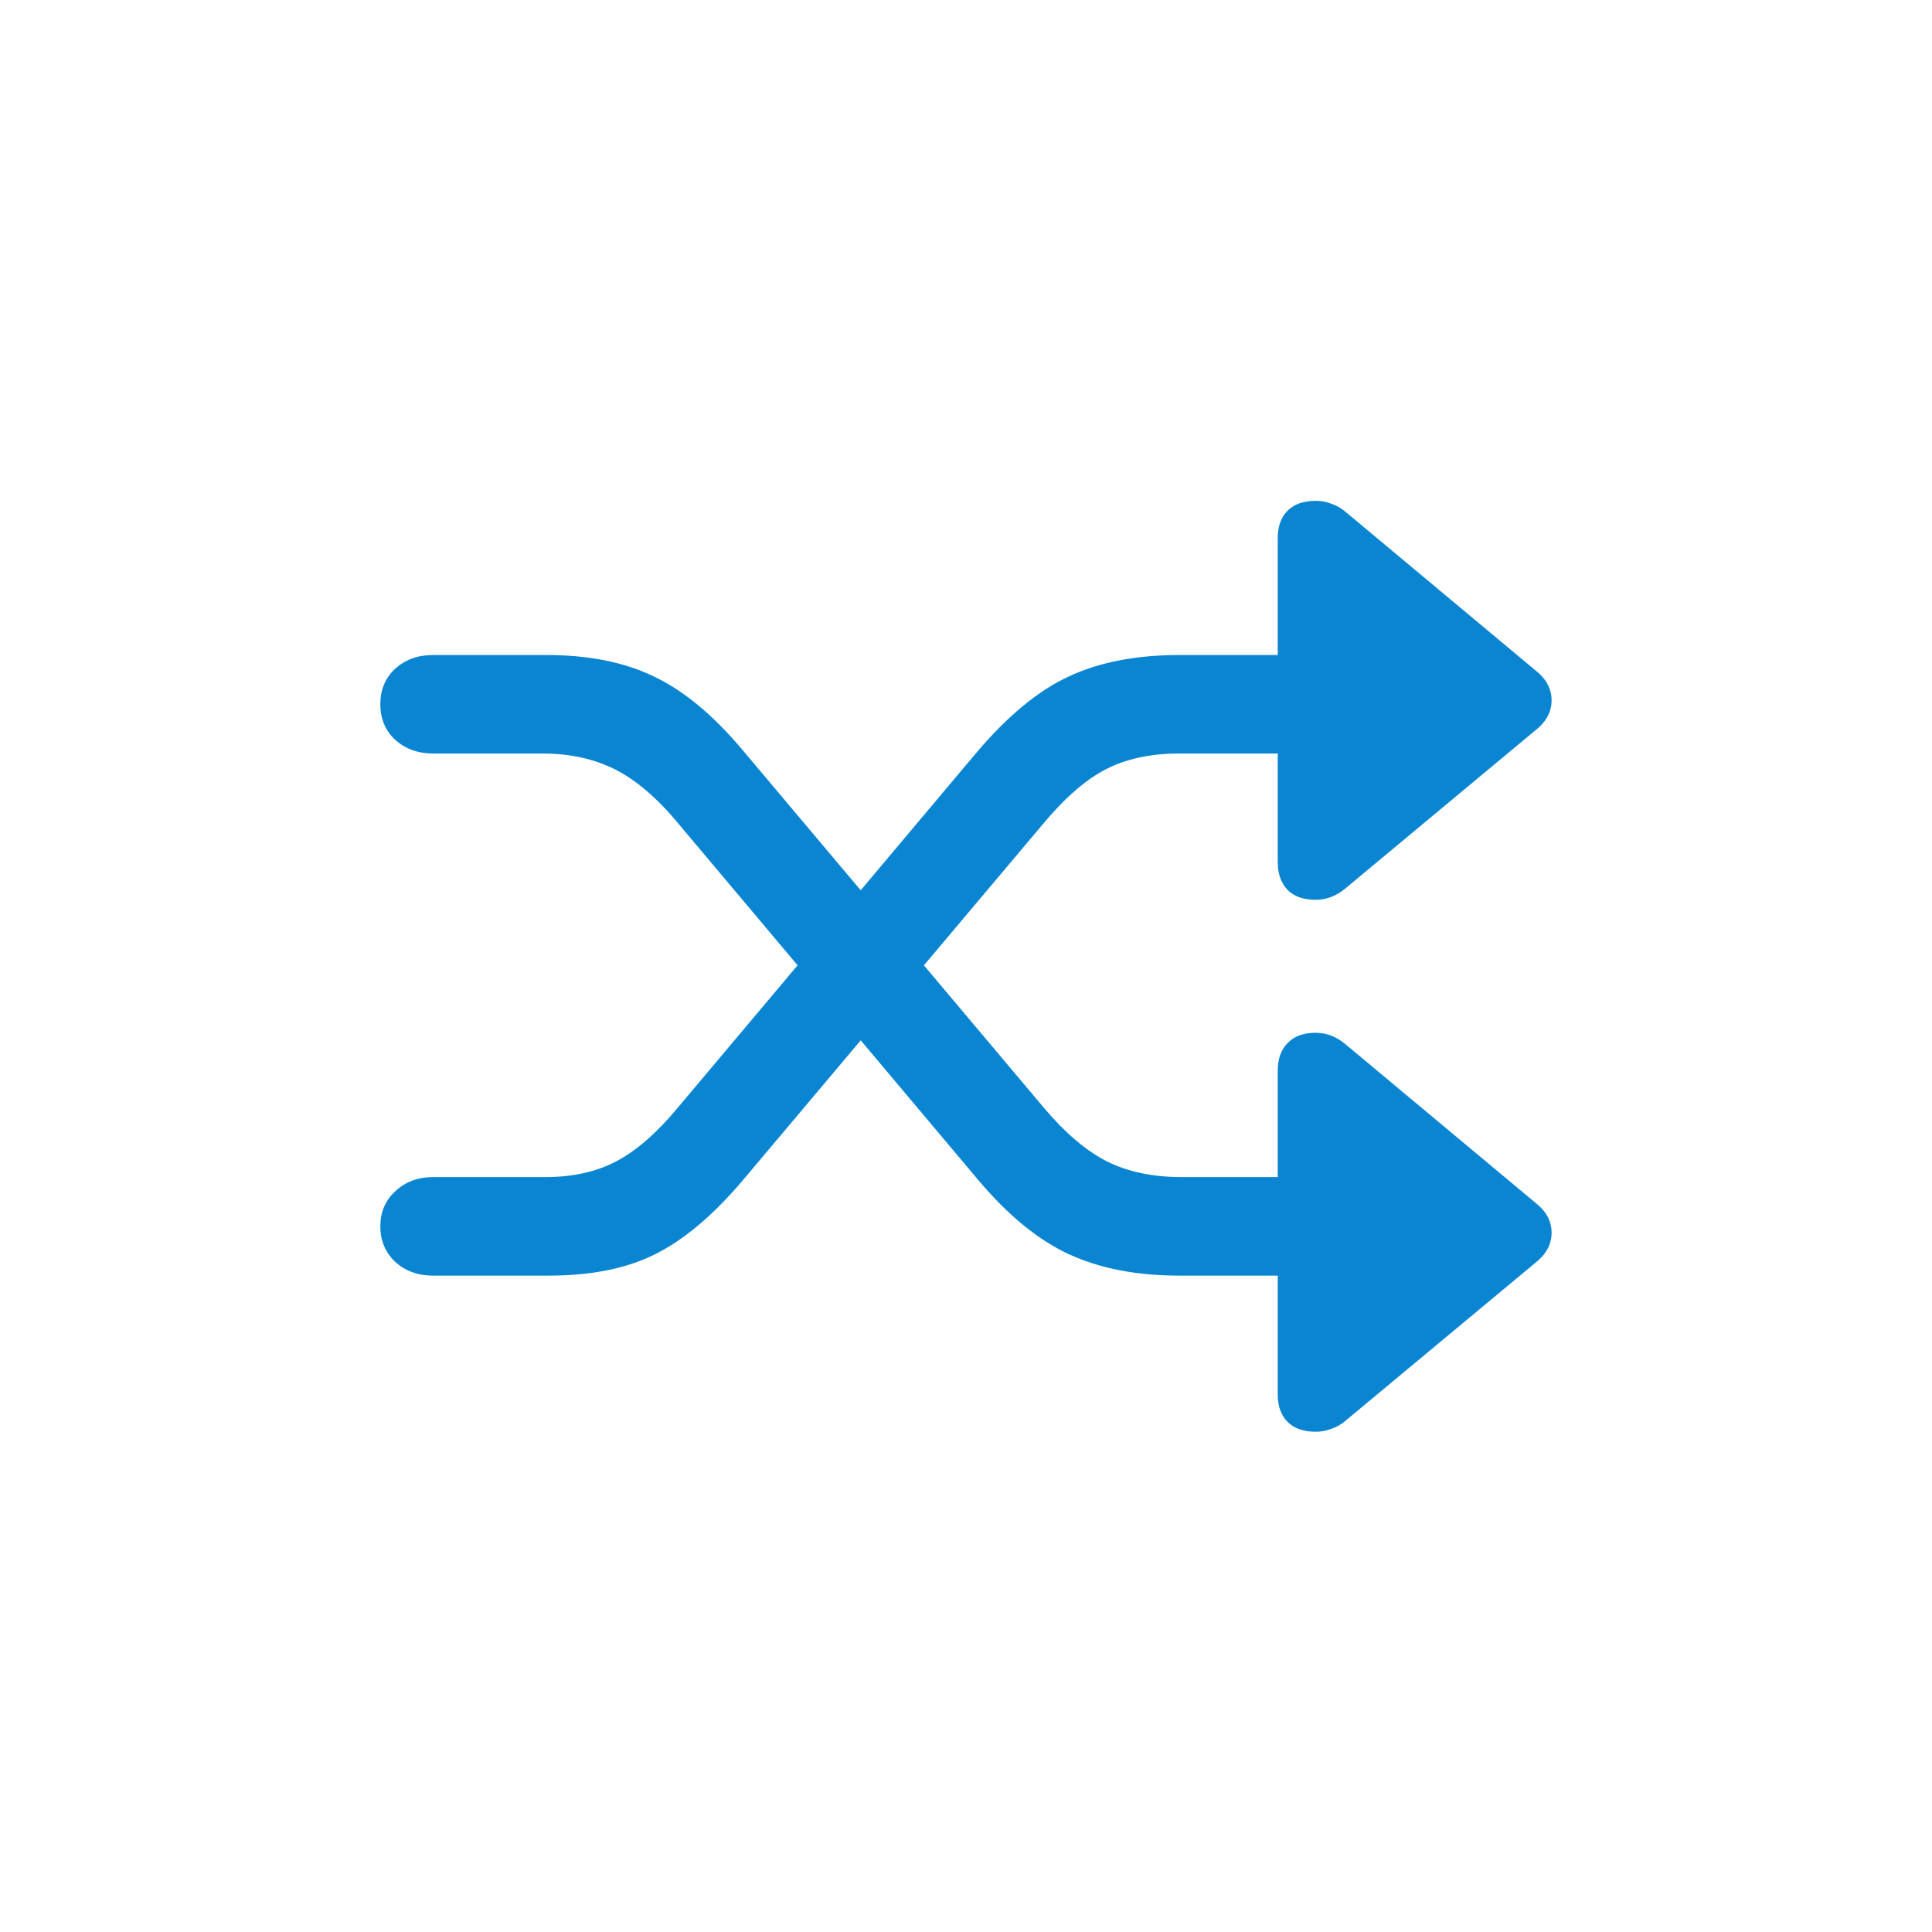
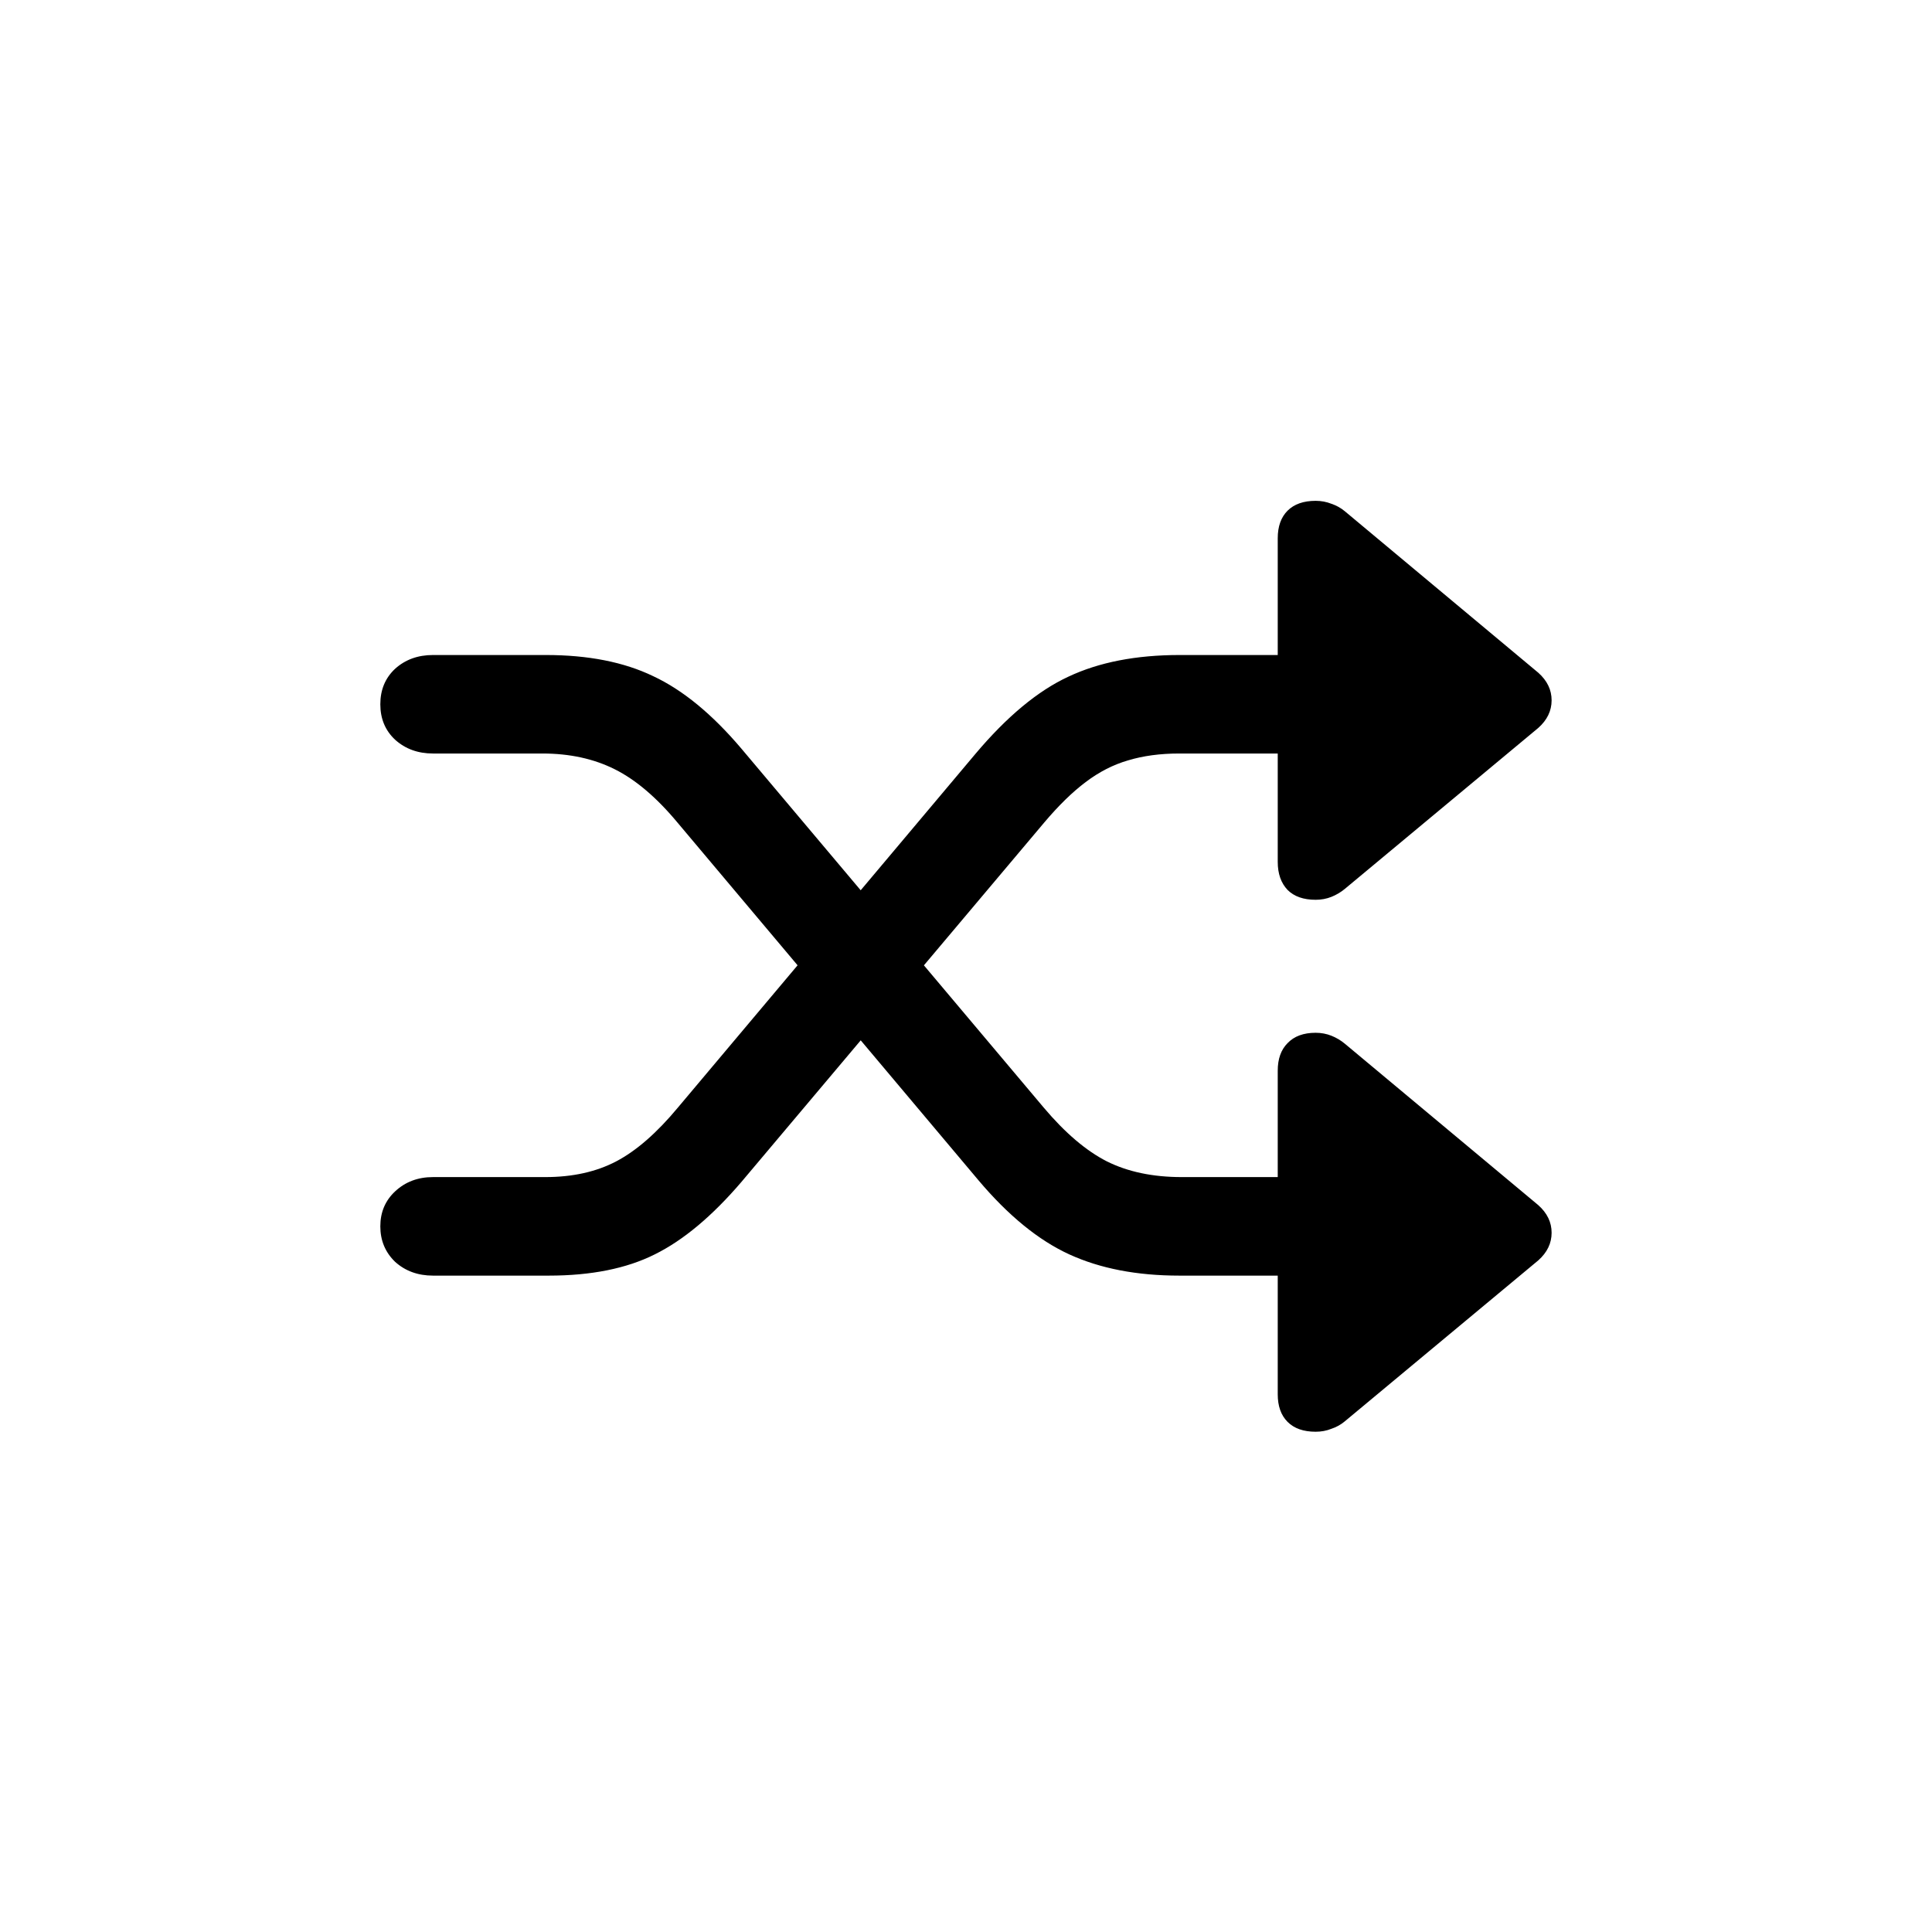
<svg xmlns="http://www.w3.org/2000/svg" width="current" height="current" viewBox="0 0 62 62" fill="none">
-   <path d="M12.205 39.355C12.205 39.808 12.363 40.187 12.679 40.493C13.006 40.788 13.412 40.936 13.896 40.936H17.611C18.97 40.936 20.103 40.709 21.009 40.256C21.926 39.803 22.853 39.028 23.791 37.932L33.512 26.394C33.976 25.846 34.418 25.414 34.84 25.098C35.272 24.771 35.725 24.539 36.199 24.402C36.684 24.255 37.232 24.181 37.843 24.181H41.004V27.658C41.004 28.038 41.109 28.338 41.32 28.559C41.531 28.77 41.831 28.875 42.221 28.875C42.4 28.875 42.569 28.844 42.727 28.781C42.885 28.717 43.027 28.633 43.154 28.528L49.366 23.359C49.65 23.106 49.793 22.811 49.793 22.474C49.793 22.137 49.65 21.842 49.366 21.589L43.154 16.404C43.027 16.299 42.885 16.22 42.727 16.167C42.569 16.104 42.4 16.072 42.221 16.072C41.831 16.072 41.531 16.178 41.32 16.388C41.109 16.599 41.004 16.894 41.004 17.273V21.02H37.859C36.457 21.02 35.267 21.252 34.286 21.715C33.307 22.168 32.311 22.995 31.299 24.197L21.752 35.546C21.078 36.357 20.419 36.931 19.776 37.269C19.134 37.606 18.375 37.774 17.5 37.774H13.896C13.412 37.774 13.006 37.927 12.679 38.233C12.363 38.528 12.205 38.902 12.205 39.355ZM12.205 22.6C12.205 23.064 12.363 23.443 12.679 23.738C13.006 24.033 13.412 24.181 13.896 24.181H17.405C18.28 24.181 19.055 24.349 19.729 24.687C20.403 25.024 21.078 25.598 21.752 26.41L31.394 37.869C32.353 39.007 33.328 39.803 34.318 40.256C35.309 40.709 36.484 40.936 37.843 40.936H41.004V44.745C41.004 45.124 41.109 45.419 41.32 45.63C41.531 45.841 41.831 45.946 42.221 45.946C42.4 45.946 42.569 45.915 42.727 45.851C42.885 45.799 43.027 45.72 43.154 45.614L49.366 40.446C49.65 40.193 49.793 39.898 49.793 39.56C49.793 39.223 49.65 38.928 49.366 38.675L43.154 33.491C43.027 33.386 42.885 33.301 42.727 33.238C42.569 33.175 42.4 33.143 42.221 33.143C41.831 33.143 41.531 33.254 41.32 33.475C41.109 33.686 41.004 33.981 41.004 34.36V37.774H37.922C36.995 37.774 36.194 37.606 35.519 37.269C34.855 36.931 34.181 36.357 33.496 35.546L23.791 24.023C22.853 22.916 21.91 22.142 20.962 21.699C20.024 21.246 18.875 21.02 17.516 21.02H13.896C13.412 21.02 13.006 21.167 12.679 21.462C12.363 21.757 12.205 22.137 12.205 22.6Z" fill="#0A85D1" />
+   <path d="M12.205 39.355C12.205 39.808 12.363 40.187 12.679 40.493C13.006 40.788 13.412 40.936 13.896 40.936H17.611C18.97 40.936 20.103 40.709 21.009 40.256C21.926 39.803 22.853 39.028 23.791 37.932L33.512 26.394C33.976 25.846 34.418 25.414 34.84 25.098C35.272 24.771 35.725 24.539 36.199 24.402C36.684 24.255 37.232 24.181 37.843 24.181H41.004V27.658C41.004 28.038 41.109 28.338 41.32 28.559C41.531 28.77 41.831 28.875 42.221 28.875C42.4 28.875 42.569 28.844 42.727 28.781C42.885 28.717 43.027 28.633 43.154 28.528L49.366 23.359C49.65 23.106 49.793 22.811 49.793 22.474C49.793 22.137 49.65 21.842 49.366 21.589L43.154 16.404C43.027 16.299 42.885 16.22 42.727 16.167C42.569 16.104 42.4 16.072 42.221 16.072C41.831 16.072 41.531 16.178 41.32 16.388C41.109 16.599 41.004 16.894 41.004 17.273V21.02H37.859C36.457 21.02 35.267 21.252 34.286 21.715C33.307 22.168 32.311 22.995 31.299 24.197L21.752 35.546C21.078 36.357 20.419 36.931 19.776 37.269C19.134 37.606 18.375 37.774 17.5 37.774H13.896C13.412 37.774 13.006 37.927 12.679 38.233C12.363 38.528 12.205 38.902 12.205 39.355ZM12.205 22.6C12.205 23.064 12.363 23.443 12.679 23.738C13.006 24.033 13.412 24.181 13.896 24.181H17.405C18.28 24.181 19.055 24.349 19.729 24.687C20.403 25.024 21.078 25.598 21.752 26.41L31.394 37.869C32.353 39.007 33.328 39.803 34.318 40.256C35.309 40.709 36.484 40.936 37.843 40.936H41.004V44.745C41.004 45.124 41.109 45.419 41.32 45.63C41.531 45.841 41.831 45.946 42.221 45.946C42.4 45.946 42.569 45.915 42.727 45.851C42.885 45.799 43.027 45.72 43.154 45.614L49.366 40.446C49.65 40.193 49.793 39.898 49.793 39.56C49.793 39.223 49.65 38.928 49.366 38.675L43.154 33.491C43.027 33.386 42.885 33.301 42.727 33.238C42.569 33.175 42.4 33.143 42.221 33.143C41.831 33.143 41.531 33.254 41.32 33.475C41.109 33.686 41.004 33.981 41.004 34.36V37.774H37.922C36.995 37.774 36.194 37.606 35.519 37.269C34.855 36.931 34.181 36.357 33.496 35.546L23.791 24.023C22.853 22.916 21.91 22.142 20.962 21.699C20.024 21.246 18.875 21.02 17.516 21.02H13.896C13.412 21.02 13.006 21.167 12.679 21.462C12.363 21.757 12.205 22.137 12.205 22.6Z" fill="currentColor" />
</svg>
